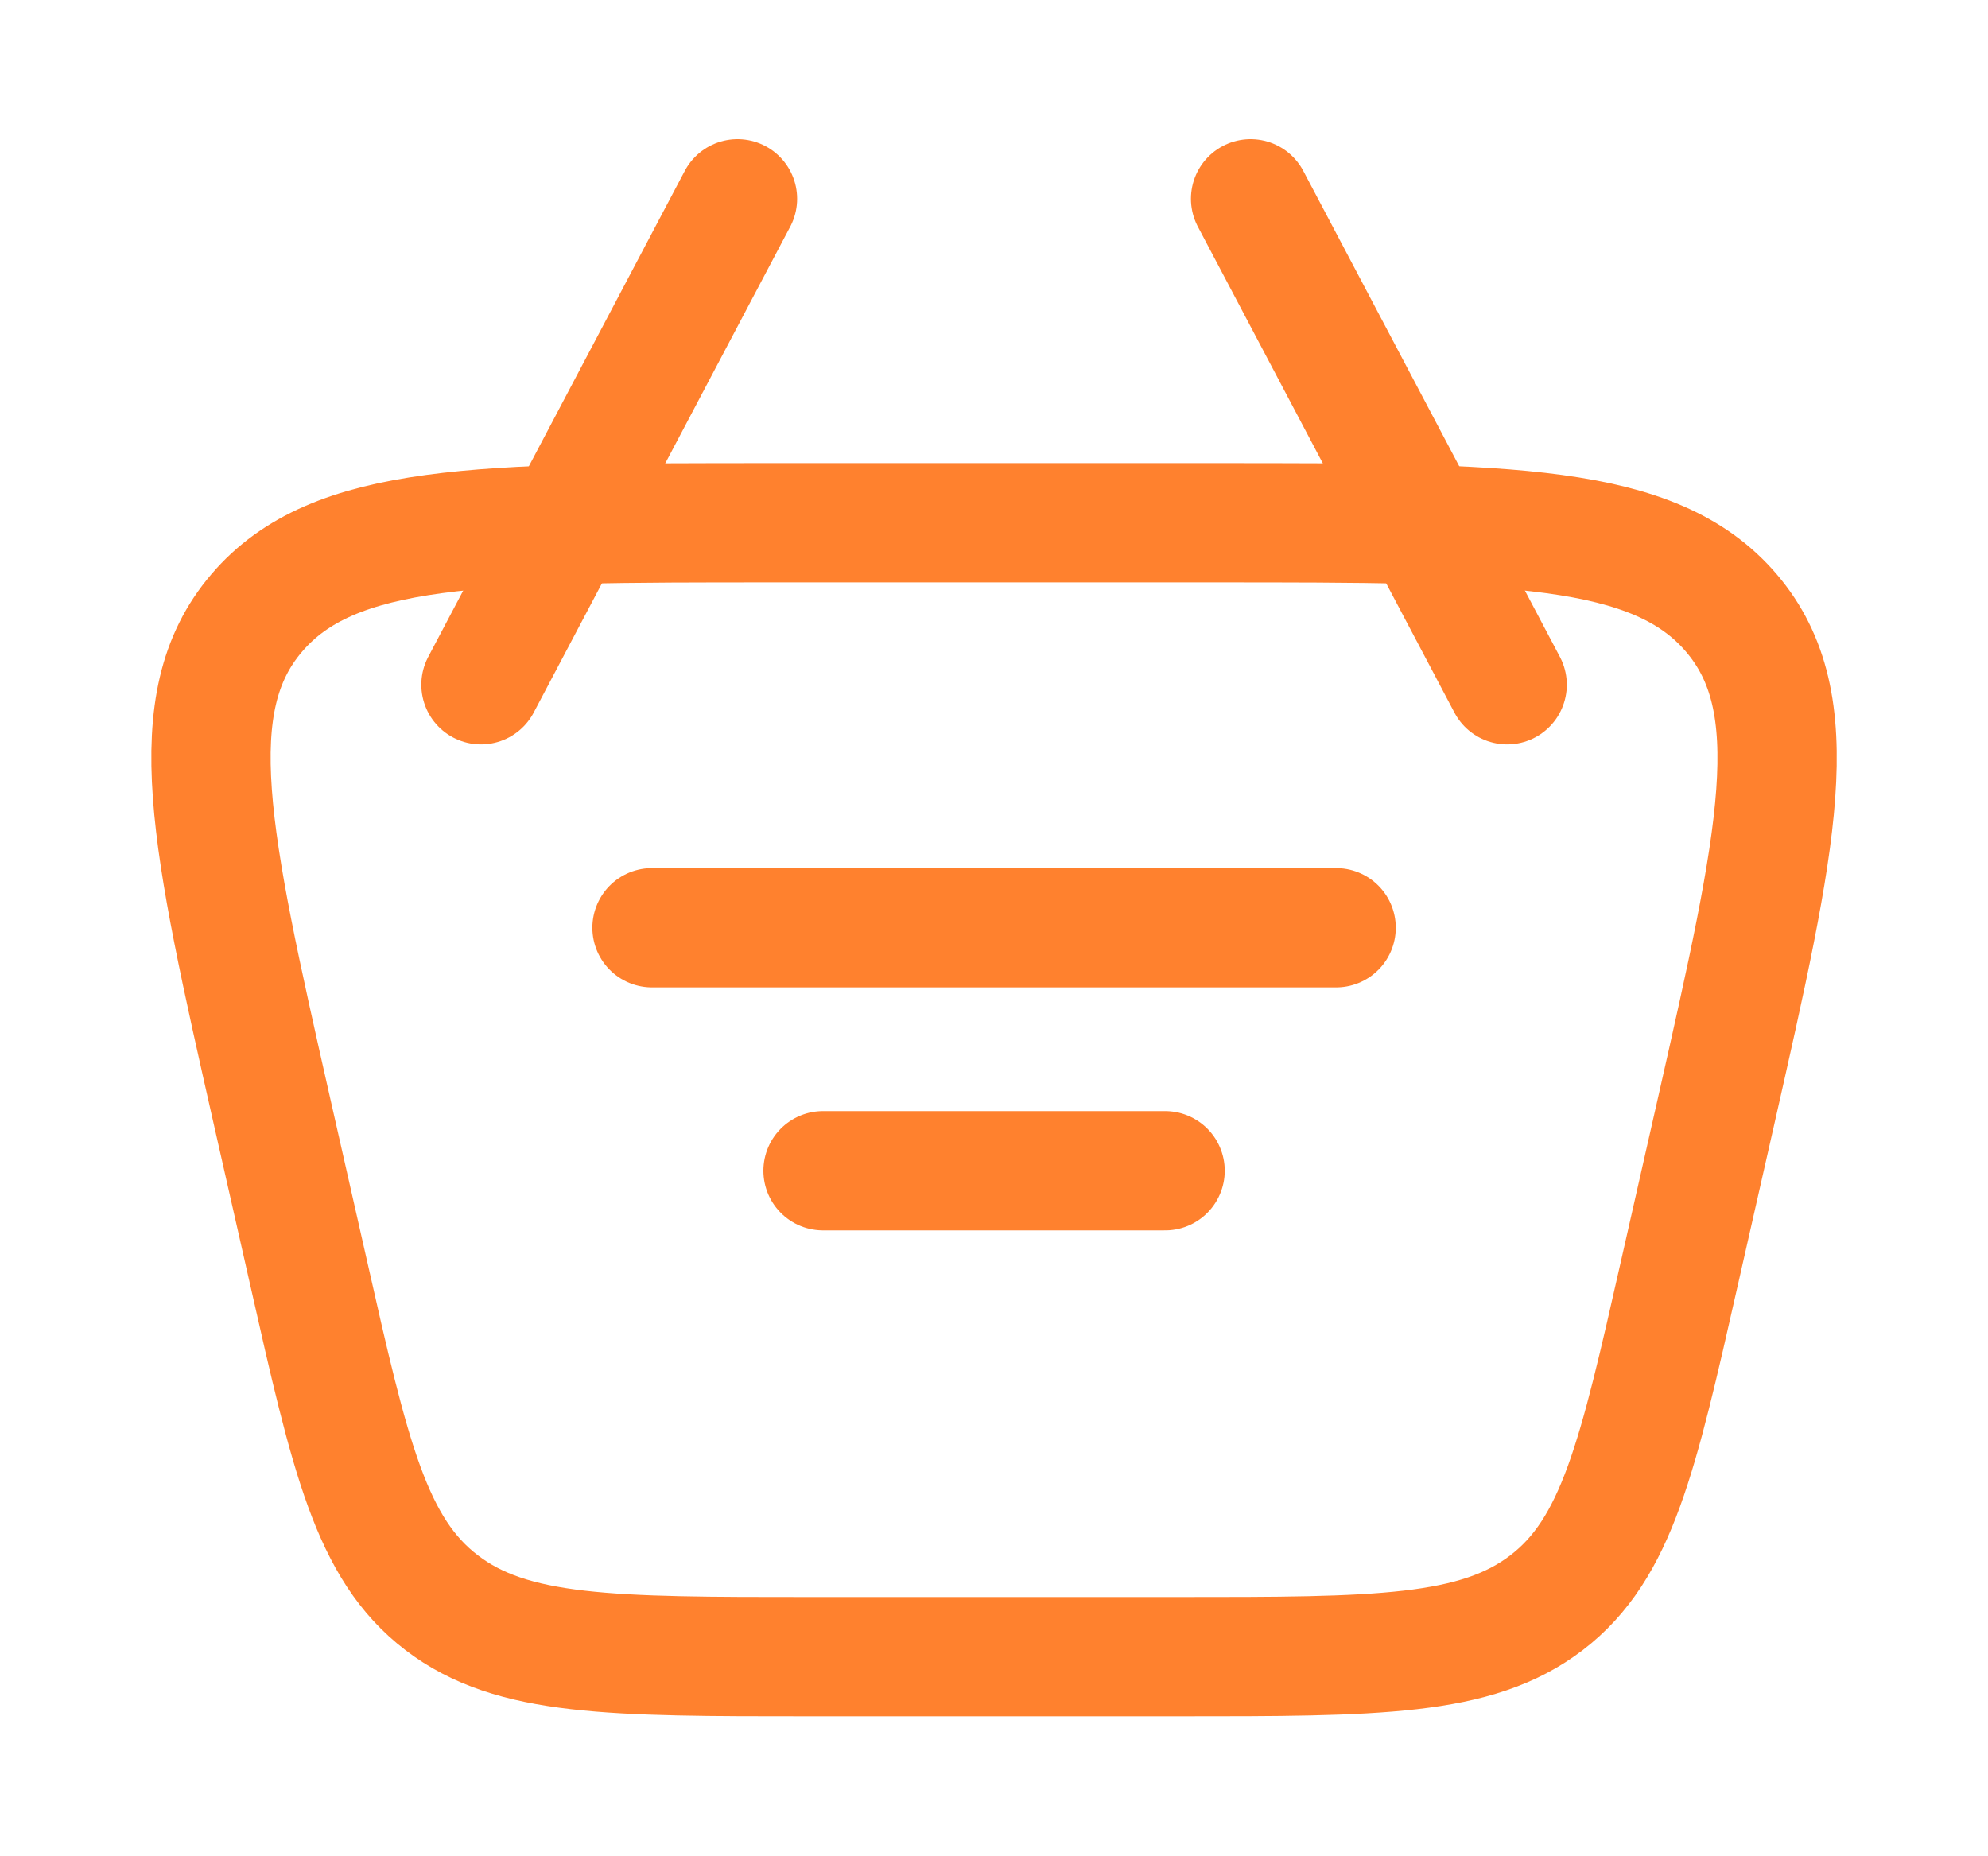
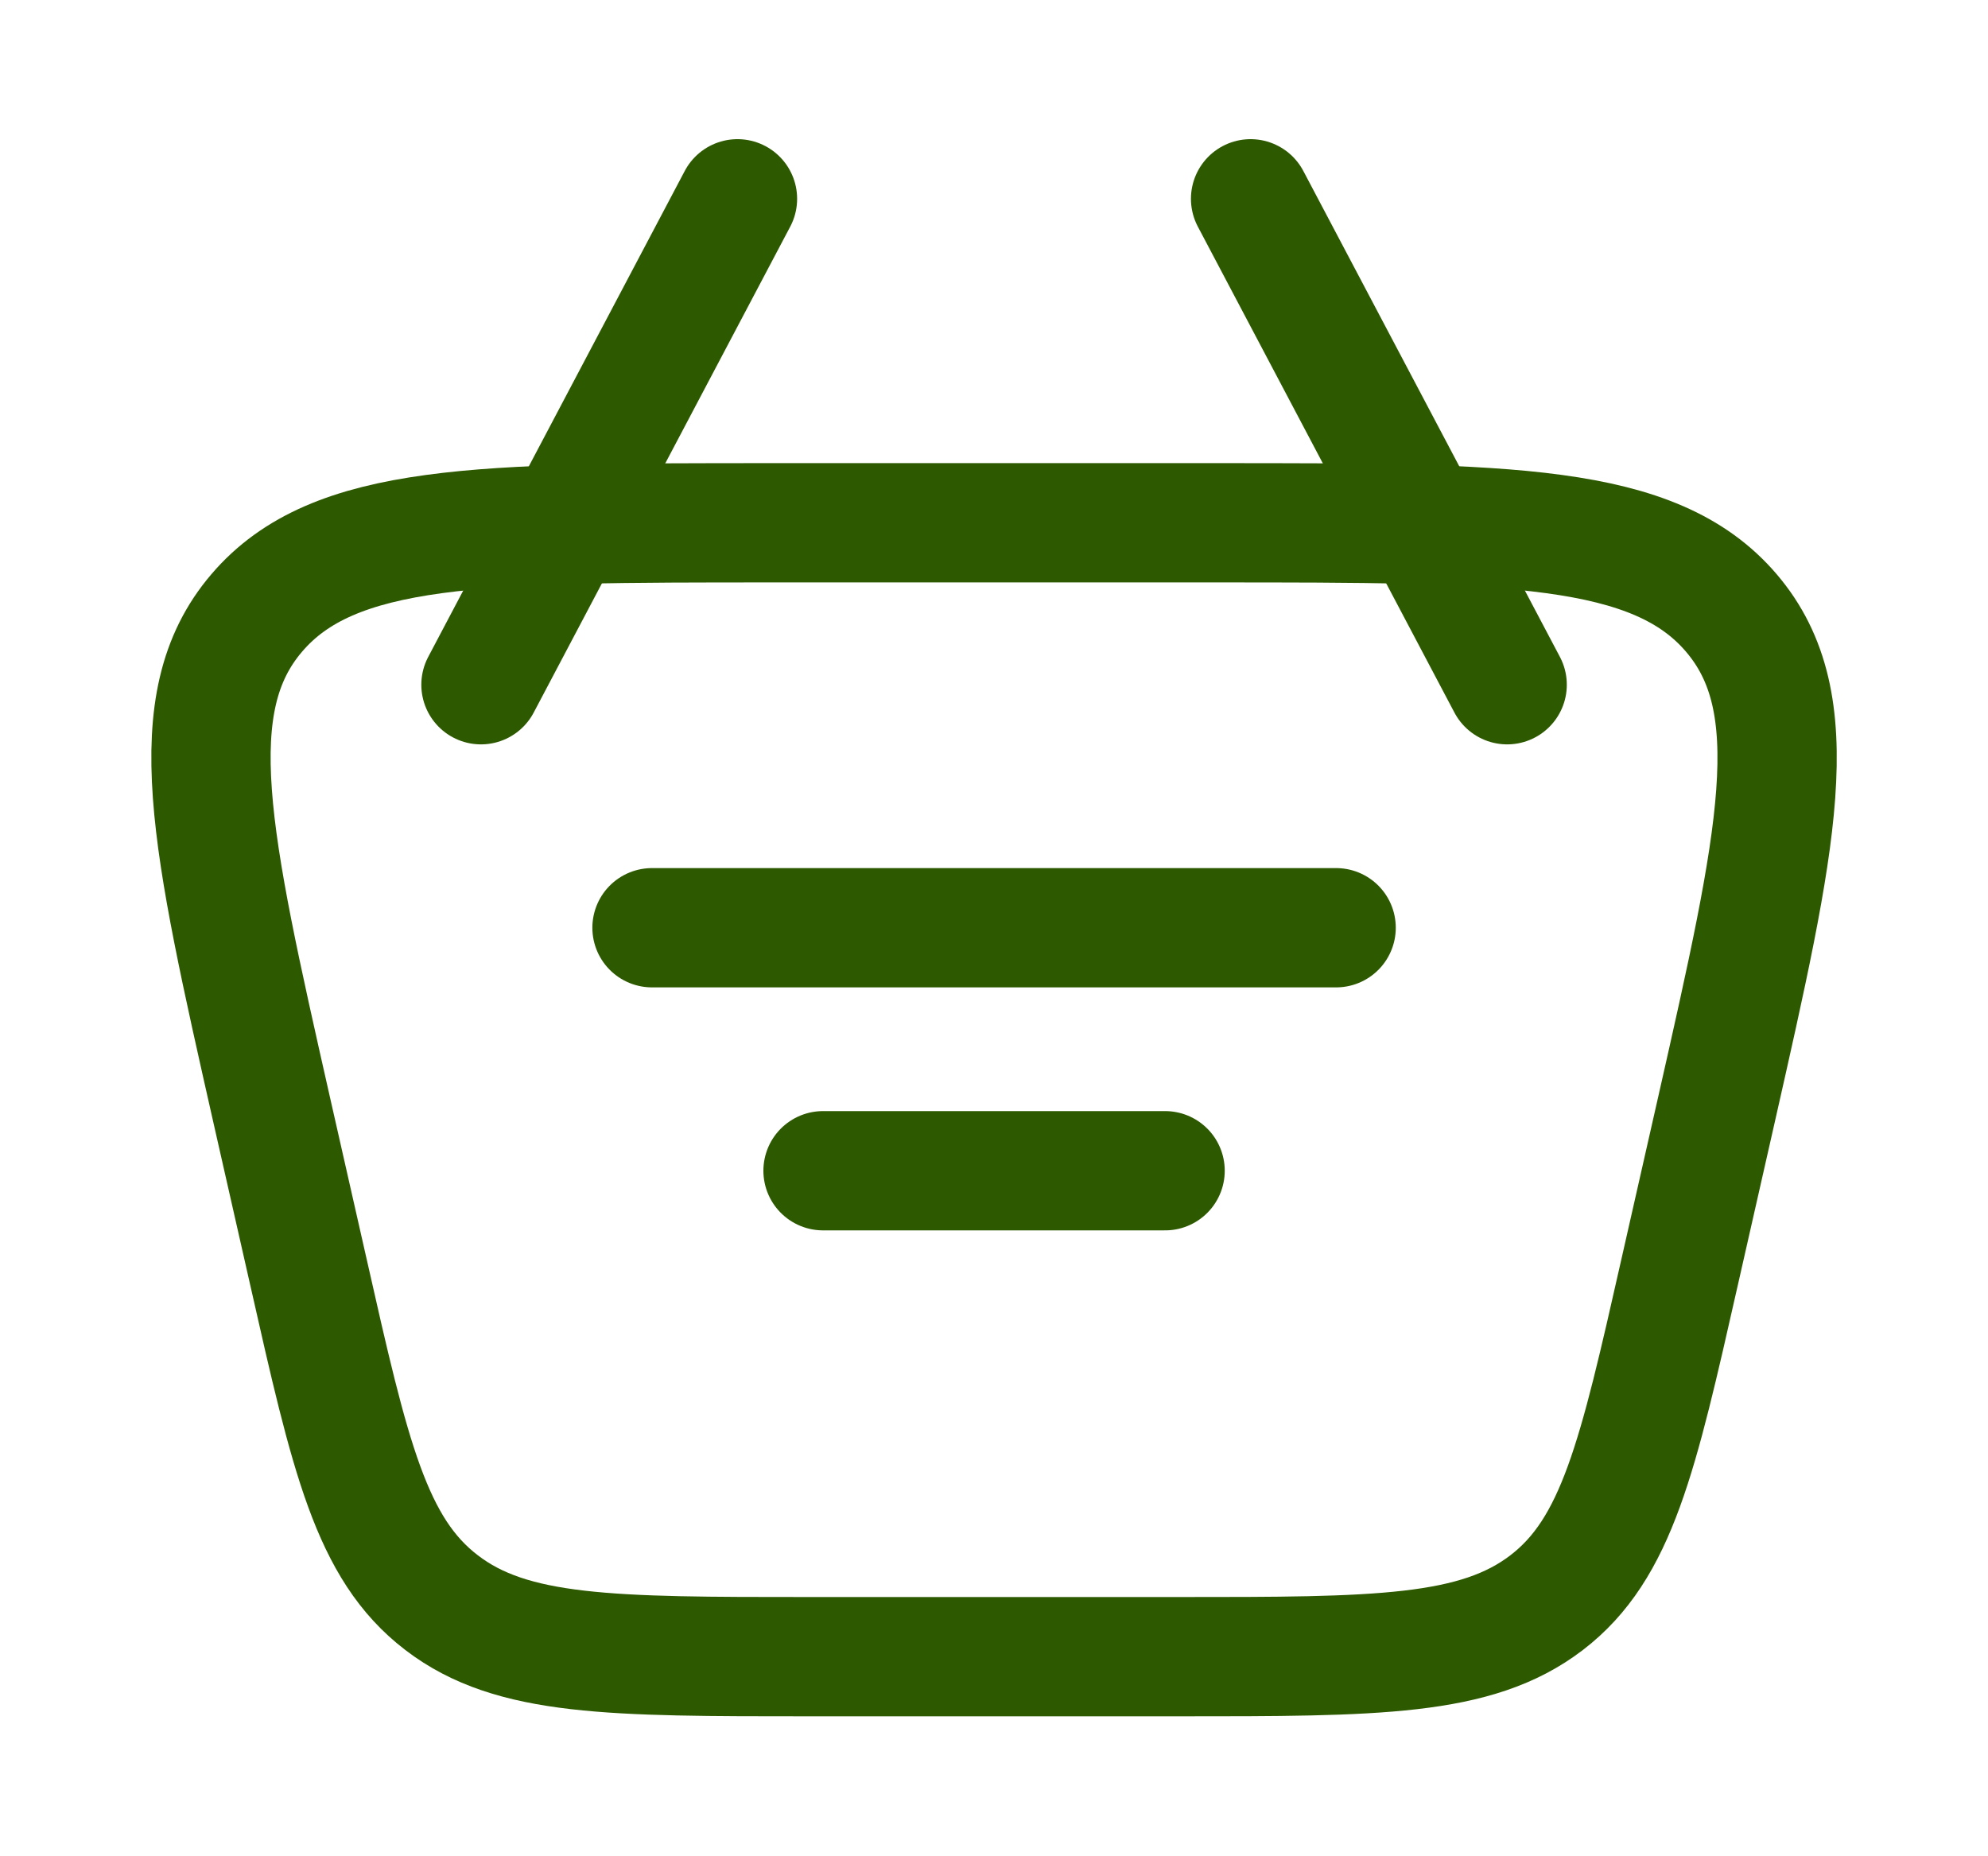
<svg xmlns="http://www.w3.org/2000/svg" width="30" height="28" viewBox="0 0 30 28" fill="none">
-   <path d="M4.102 16.759C3.176 12.661 2.711 10.611 3.874 9.25C5.035 7.889 7.248 7.889 11.674 7.889H18.328C22.754 7.889 24.965 7.889 26.127 9.25C27.29 10.612 26.826 12.661 25.899 16.759L25.345 19.203C24.717 21.981 24.403 23.37 23.339 24.185C22.274 25 20.774 25 17.775 25H12.226C9.227 25 7.727 25 6.664 24.185C5.598 23.37 5.283 21.981 4.656 19.203L4.102 16.759Z" stroke="#FF812E" stroke-width="1.8" />
-   <path d="M9.839 14H20.163M12.42 17.667H17.582M22.744 10.333L18.872 3M7.258 10.333L11.129 3" stroke="#FF812E" stroke-width="1.8" stroke-linecap="round" stroke-linejoin="round" />
+   <path d="M4.102 16.759C3.176 12.661 2.711 10.611 3.874 9.25C5.035 7.889 7.248 7.889 11.674 7.889H18.328C22.754 7.889 24.965 7.889 26.127 9.25C27.29 10.612 26.826 12.661 25.899 16.759L25.345 19.203C24.717 21.981 24.403 23.37 23.339 24.185C22.274 25 20.774 25 17.775 25H12.226C9.227 25 7.727 25 6.664 24.185C5.598 23.37 5.283 21.981 4.656 19.203L4.102 16.759Z" stroke="#2D5900" stroke-width="1.8" />
+   <path d="M9.839 14H20.163M12.42 17.667H17.582M22.744 10.333L18.872 3M7.258 10.333L11.129 3" stroke="#2D5900" stroke-width="1.8" stroke-linecap="round" stroke-linejoin="round" />
</svg>
